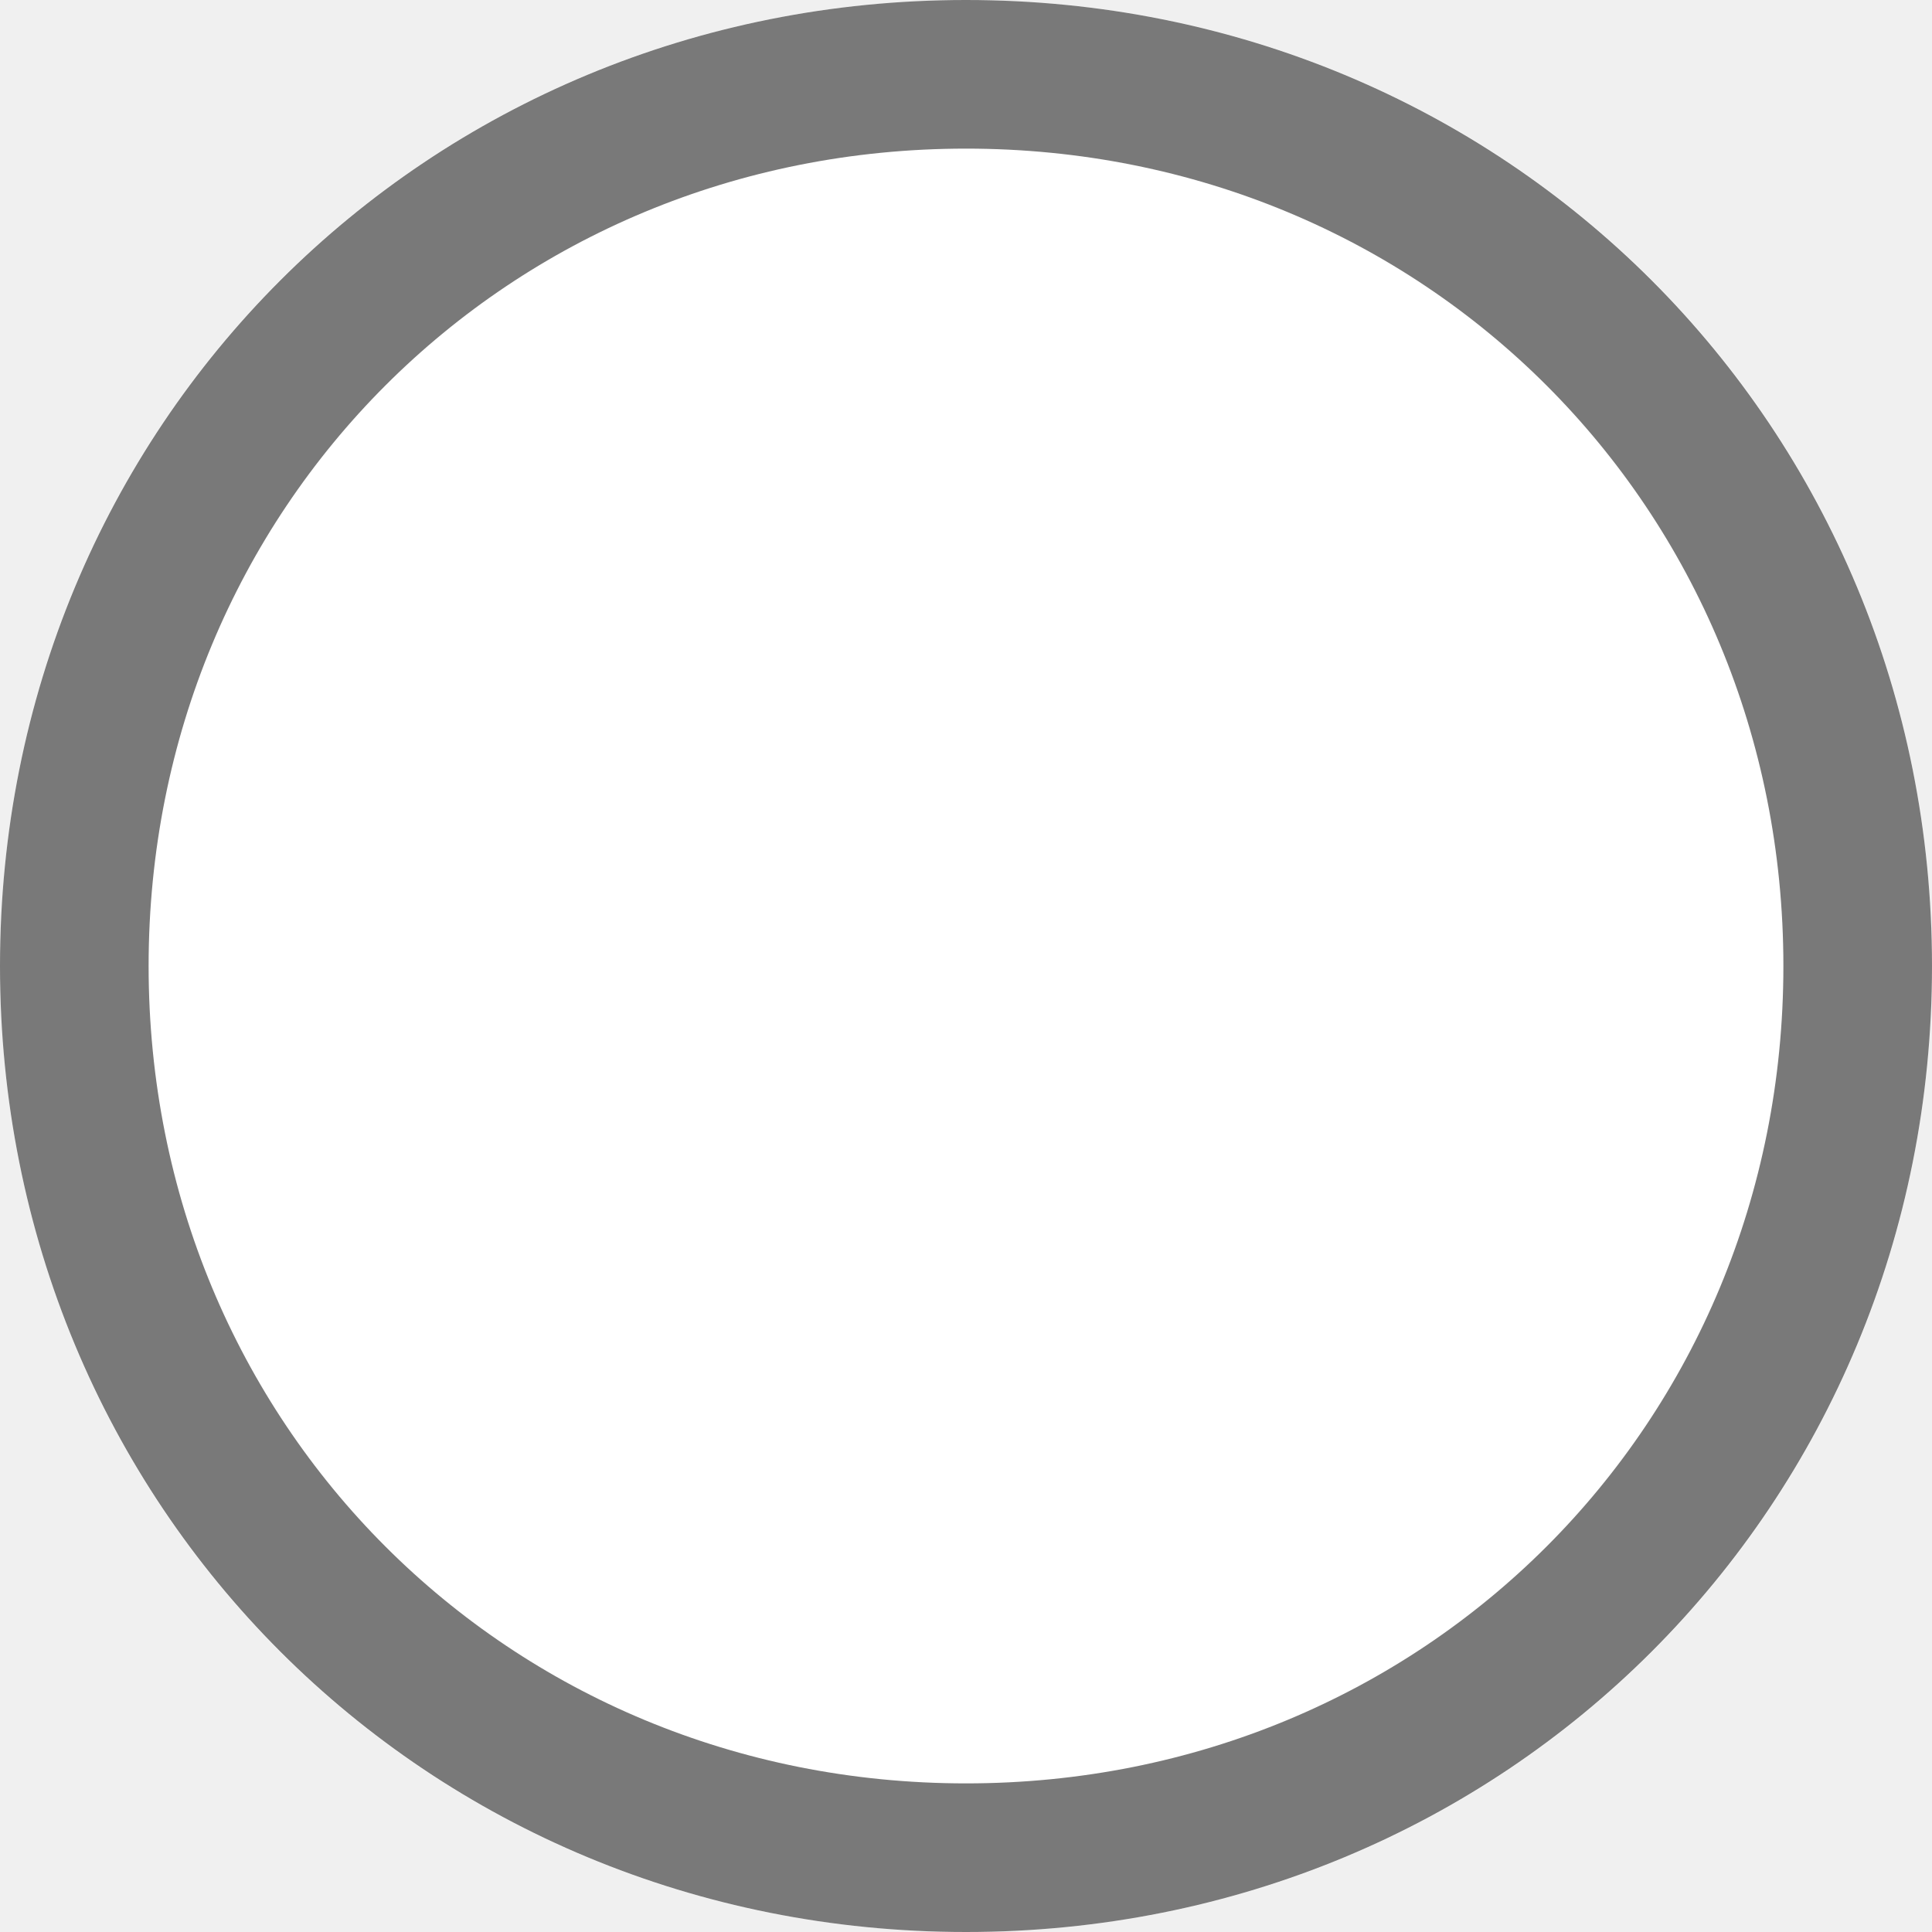
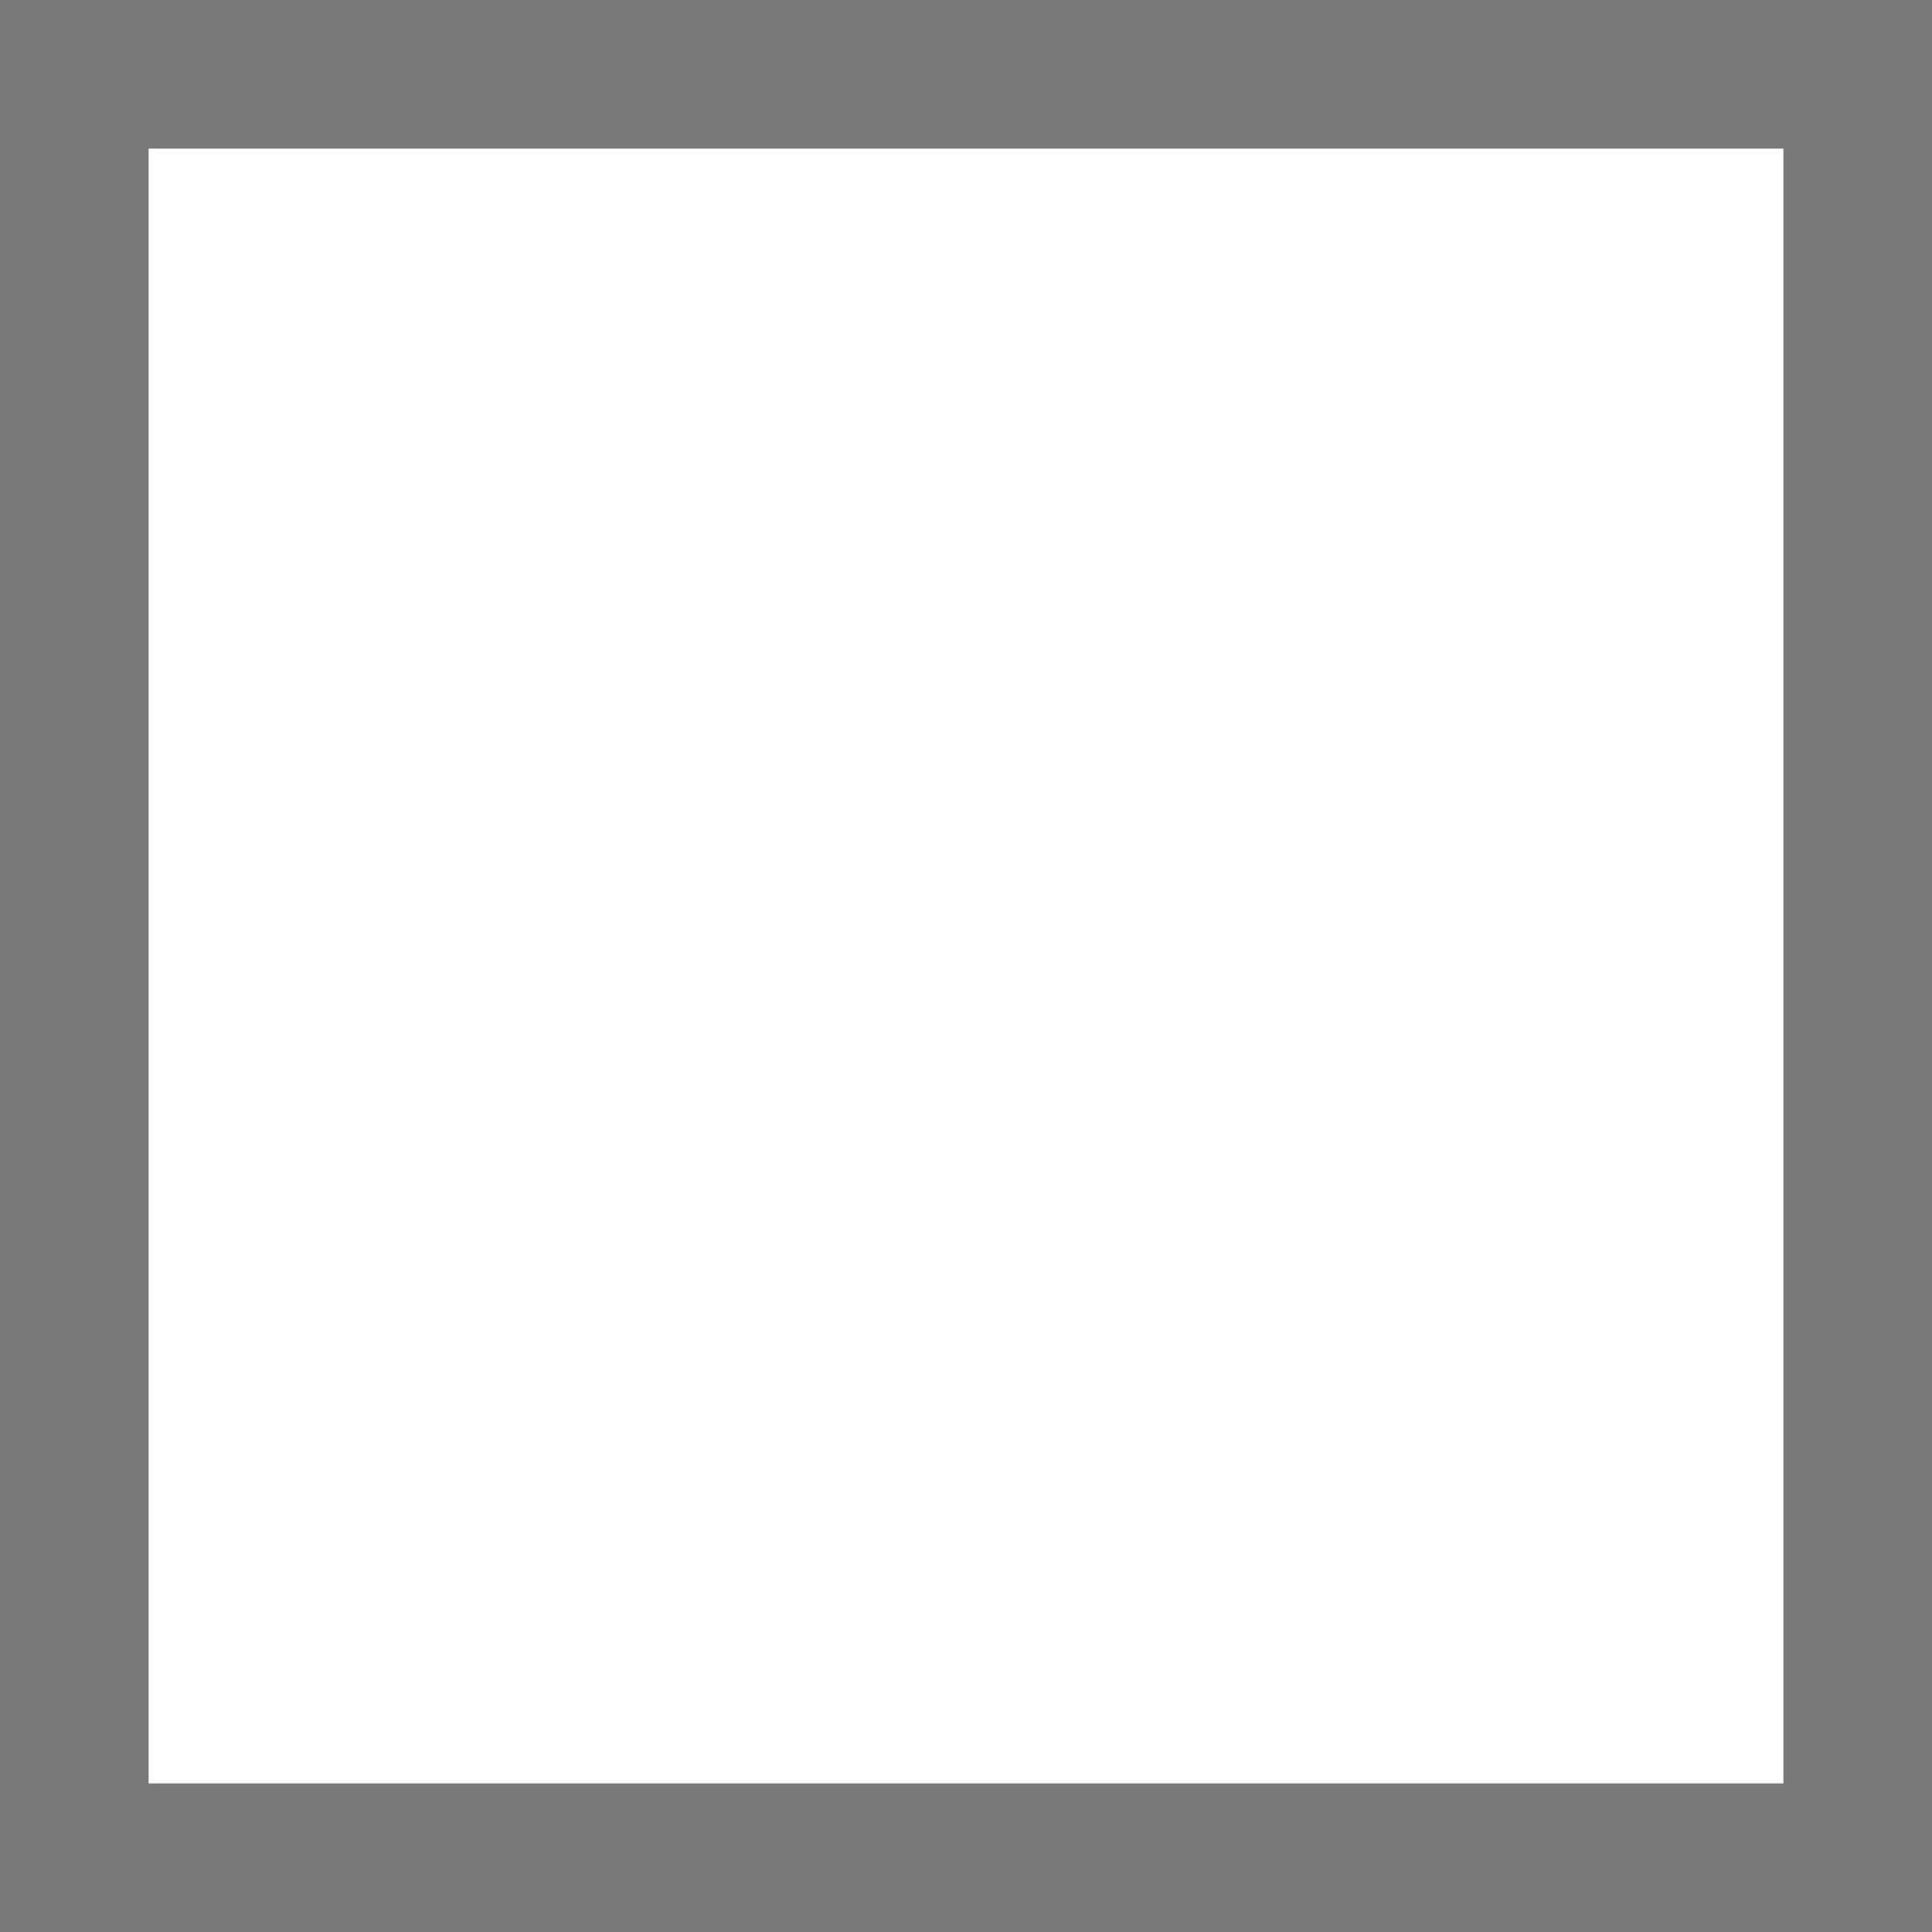
- <svg xmlns="http://www.w3.org/2000/svg" version="1.1" width="13px" height="13px" viewBox="1728 539  13 13">
-   <path d="M 1734.5 539  C 1738.14 539  1741 541.86  1741 545.5  C 1741 549.14  1738.14 552  1734.5 552  C 1730.86 552  1728 549.14  1728 545.5  C 1728 541.86  1730.86 539  1734.5 539  Z " fill-rule="nonzero" fill="#ffffff" stroke="none" />
-   <path d="M 1734.5 539.5  C 1737.86 539.5  1740.5 542.14  1740.5 545.5  C 1740.5 548.86  1737.86 551.5  1734.5 551.5  C 1731.14 551.5  1728.5 548.86  1728.5 545.5  C 1728.5 542.14  1731.14 539.5  1734.5 539.5  Z " stroke-width="1" stroke="#797979" fill="none" />
+ <svg xmlns="http://www.w3.org/2000/svg" version="1.1" width="13px" height="13px" viewBox="831 551  13 13">
+   <path d="M 831.5 551.5  L 843.5 551.5  L 843.5 563.5  L 831.5 563.5  L 831.5 551.5  Z " fill-rule="nonzero" fill="#ffffff" stroke="none" />
+   <path d="M 831.5 551.5  L 843.5 551.5  L 843.5 563.5  L 831.5 563.5  L 831.5 551.5  Z " stroke-width="1" stroke="#797979" fill="none" />
</svg>
